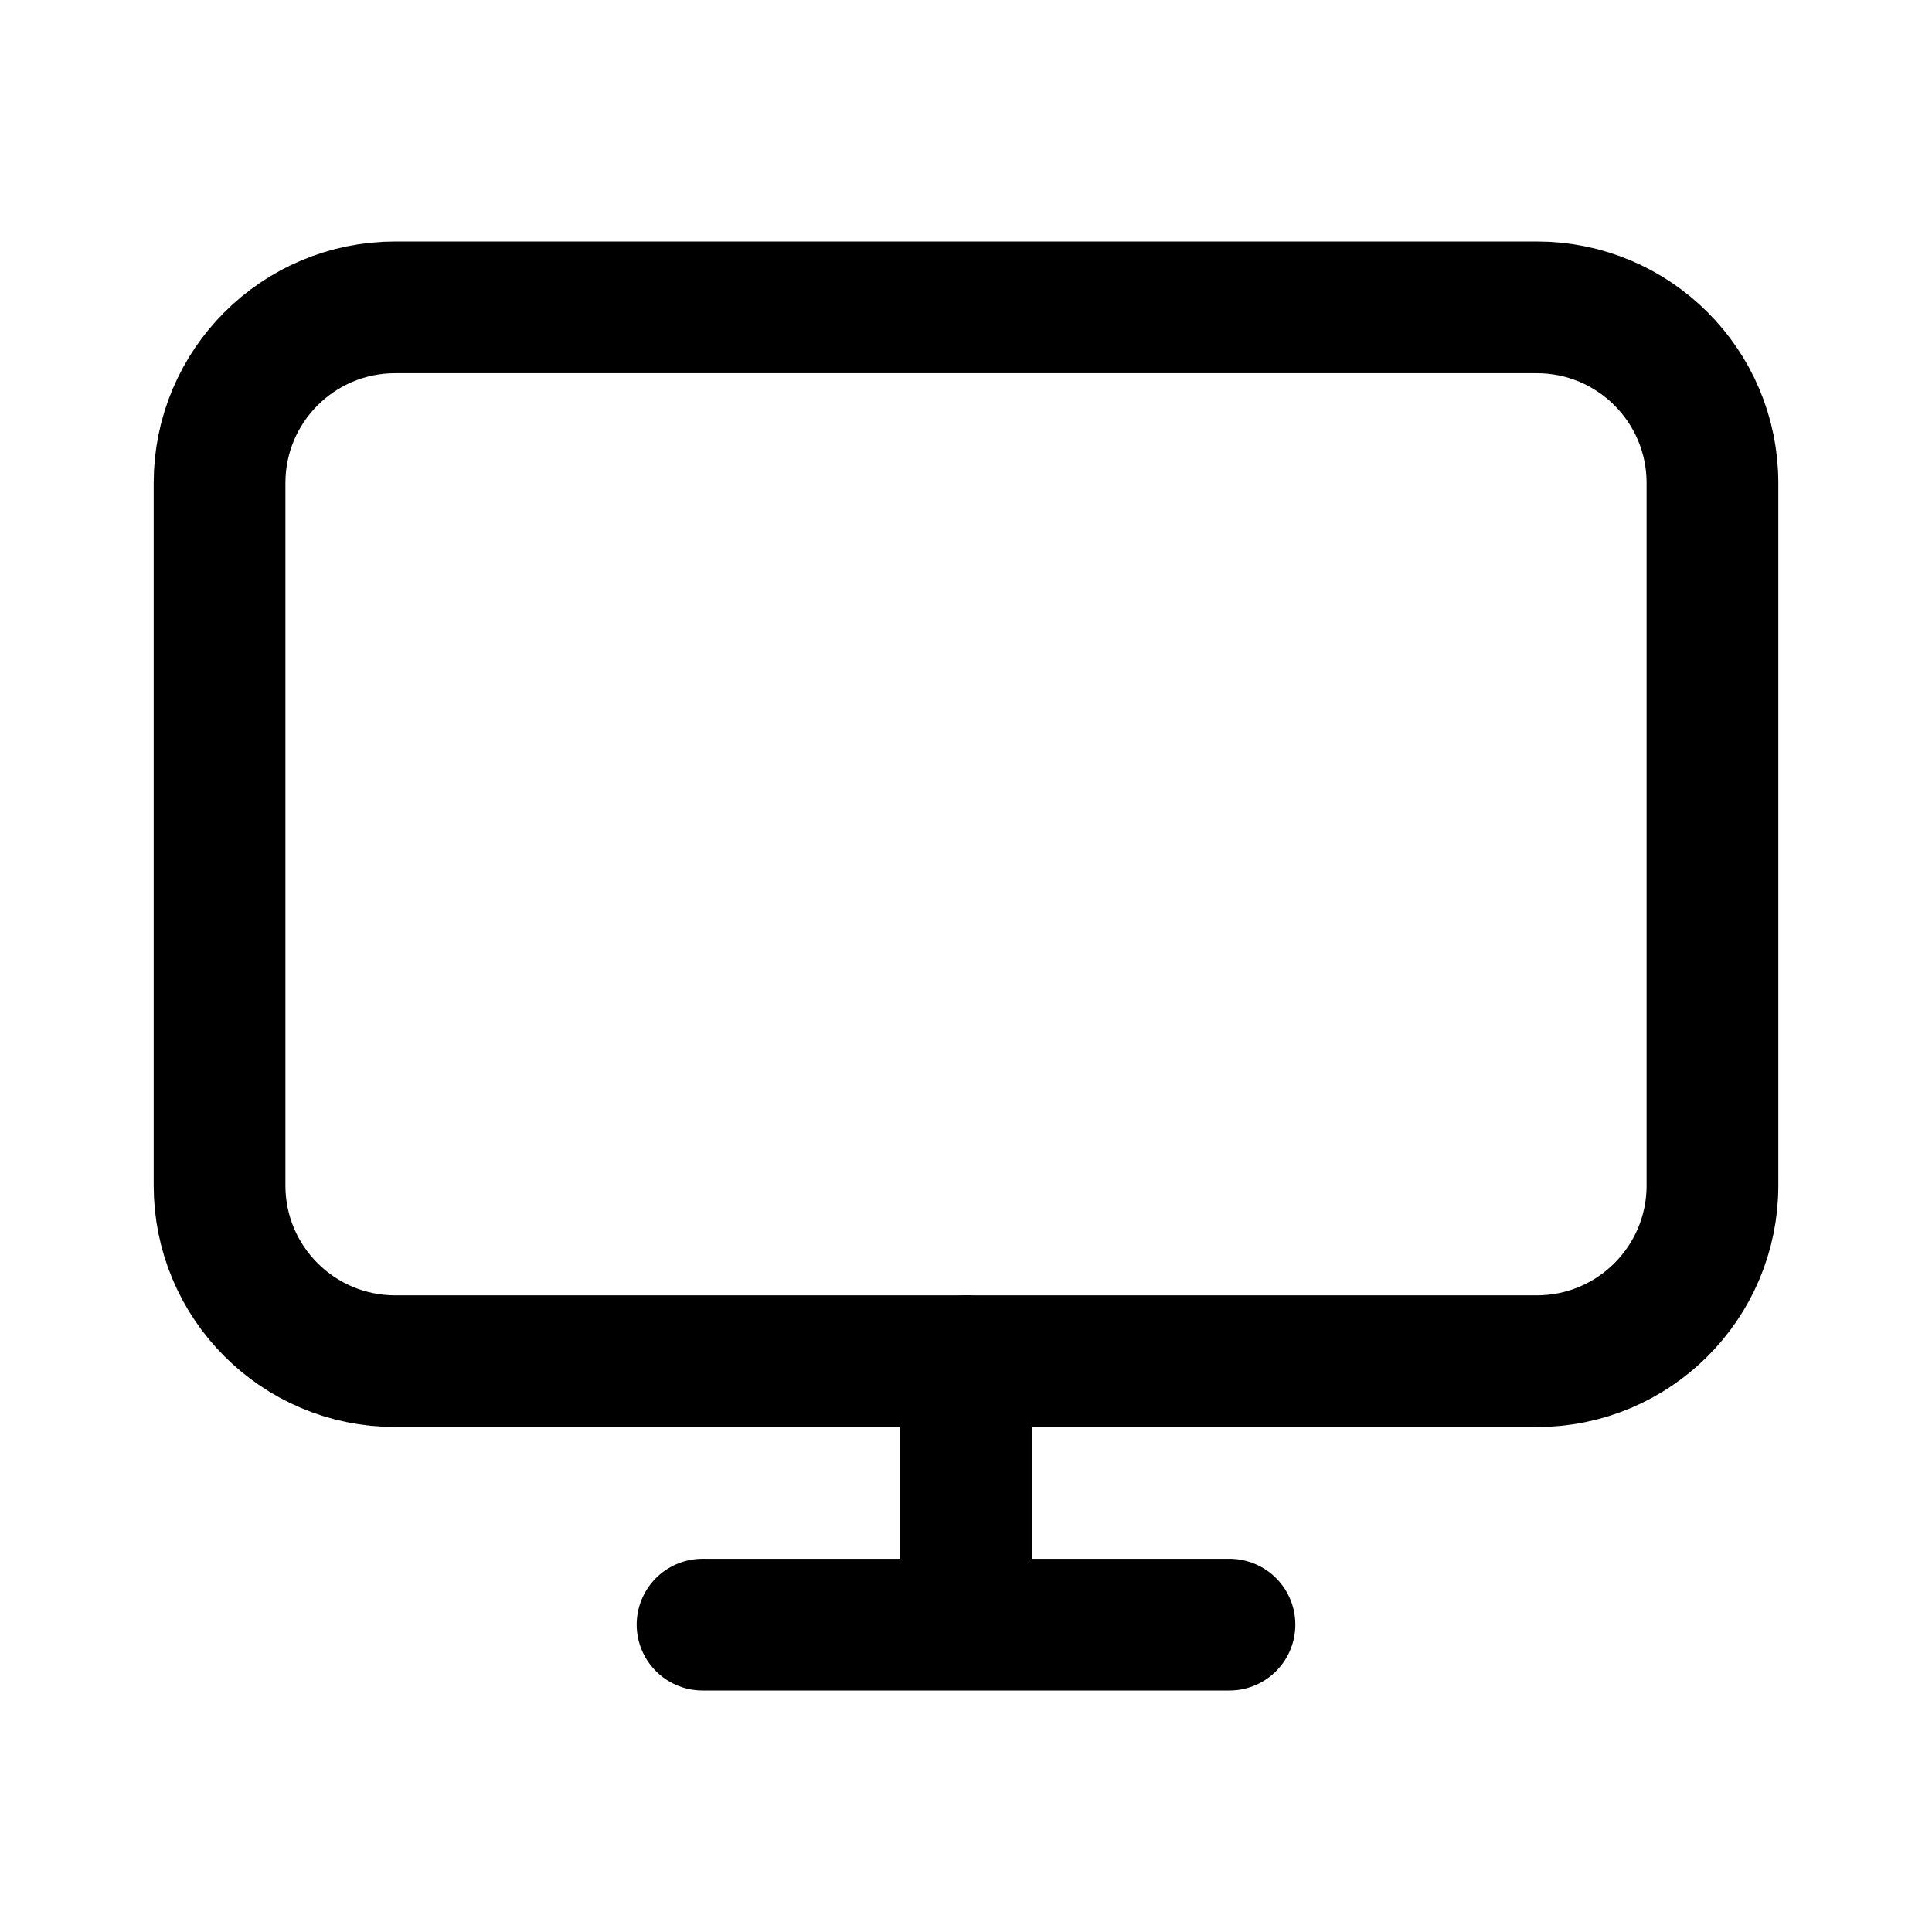
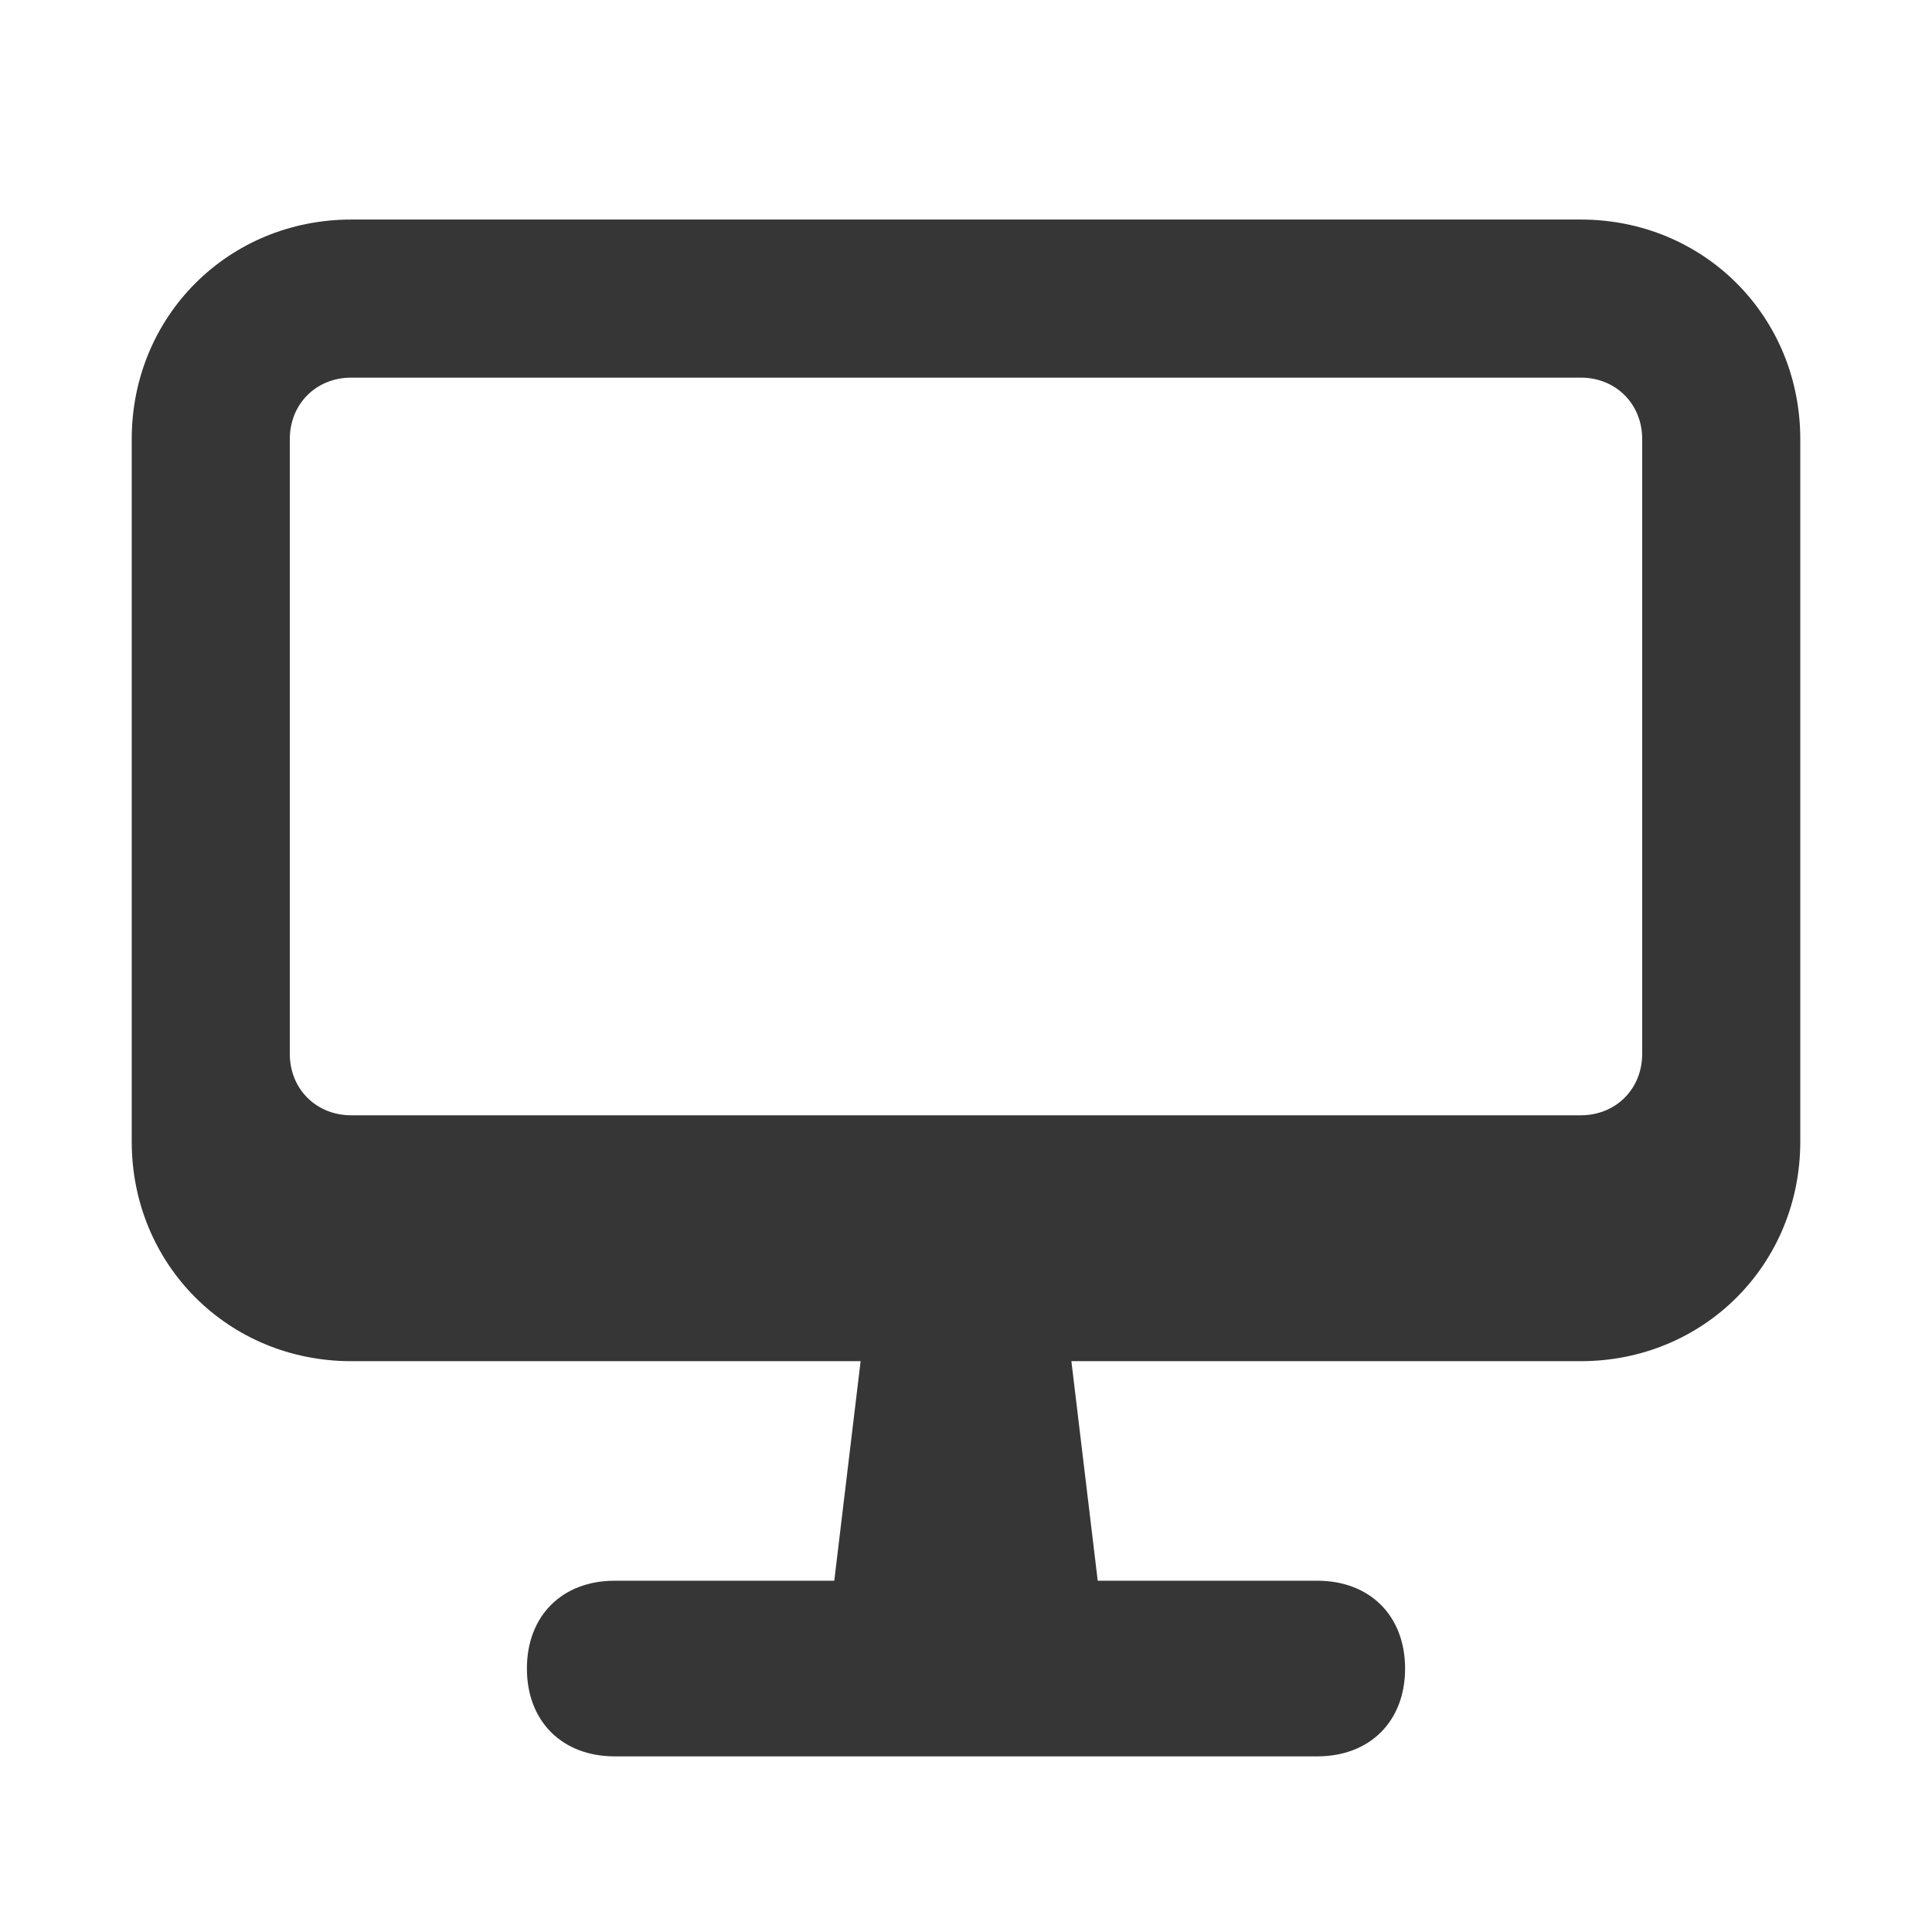
<svg xmlns="http://www.w3.org/2000/svg" width="22" height="22" viewBox="0 0 22 22">
-   <g fill="none" stroke="currentColor" stroke-width="1.5" stroke-linecap="round" stroke-linejoin="round">
-     <rect x="2.5" y="3.5" width="17" height="12" rx="2" />
-     <path d="M8 18.5h6M11 15.5v3" />
-   </g>
+   <defs>
+     <style id="current-color-scheme" type="text/css">
+       .ColorScheme-Text { color:#363636; }
+     </style>
+   </defs>
+   <path class="ColorScheme-Text" fill="currentColor" fill-rule="evenodd" d="M 4 2.5 C 2.6 2.5 1.5 3.6 1.5 5 L 1.5 13 C 1.5 14.4 2.6 15.5 4 15.5 L 9.8 15.5 L 9.5 18 L 7 18 C 6.4 18 6 18.4 6 19 C 6 19.6 6.4 20 7 20 L 15 20 C 15.6 20 16 19.6 16 19 C 16 18.4 15.6 18 15 18 L 12.5 18 L 12.2 15.5 L 18 15.5 C 19.4 15.5 20.5 14.4 20.5 13 L 20.5 5 C 20.5 3.6 19.4 2.5 18 2.5 Z M 3.3 5 C 3.3 4.6 3.6 4.3 4 4.3 L 18 4.3 C 18.4 4.3 18.7 4.6 18.7 5 L 18.7 12 C 18.7 12.4 18.4 12.7 18 12.7 L 4 12.7 C 3.6 12.7 3.3 12.4 3.3 12 Z" />
</svg>
